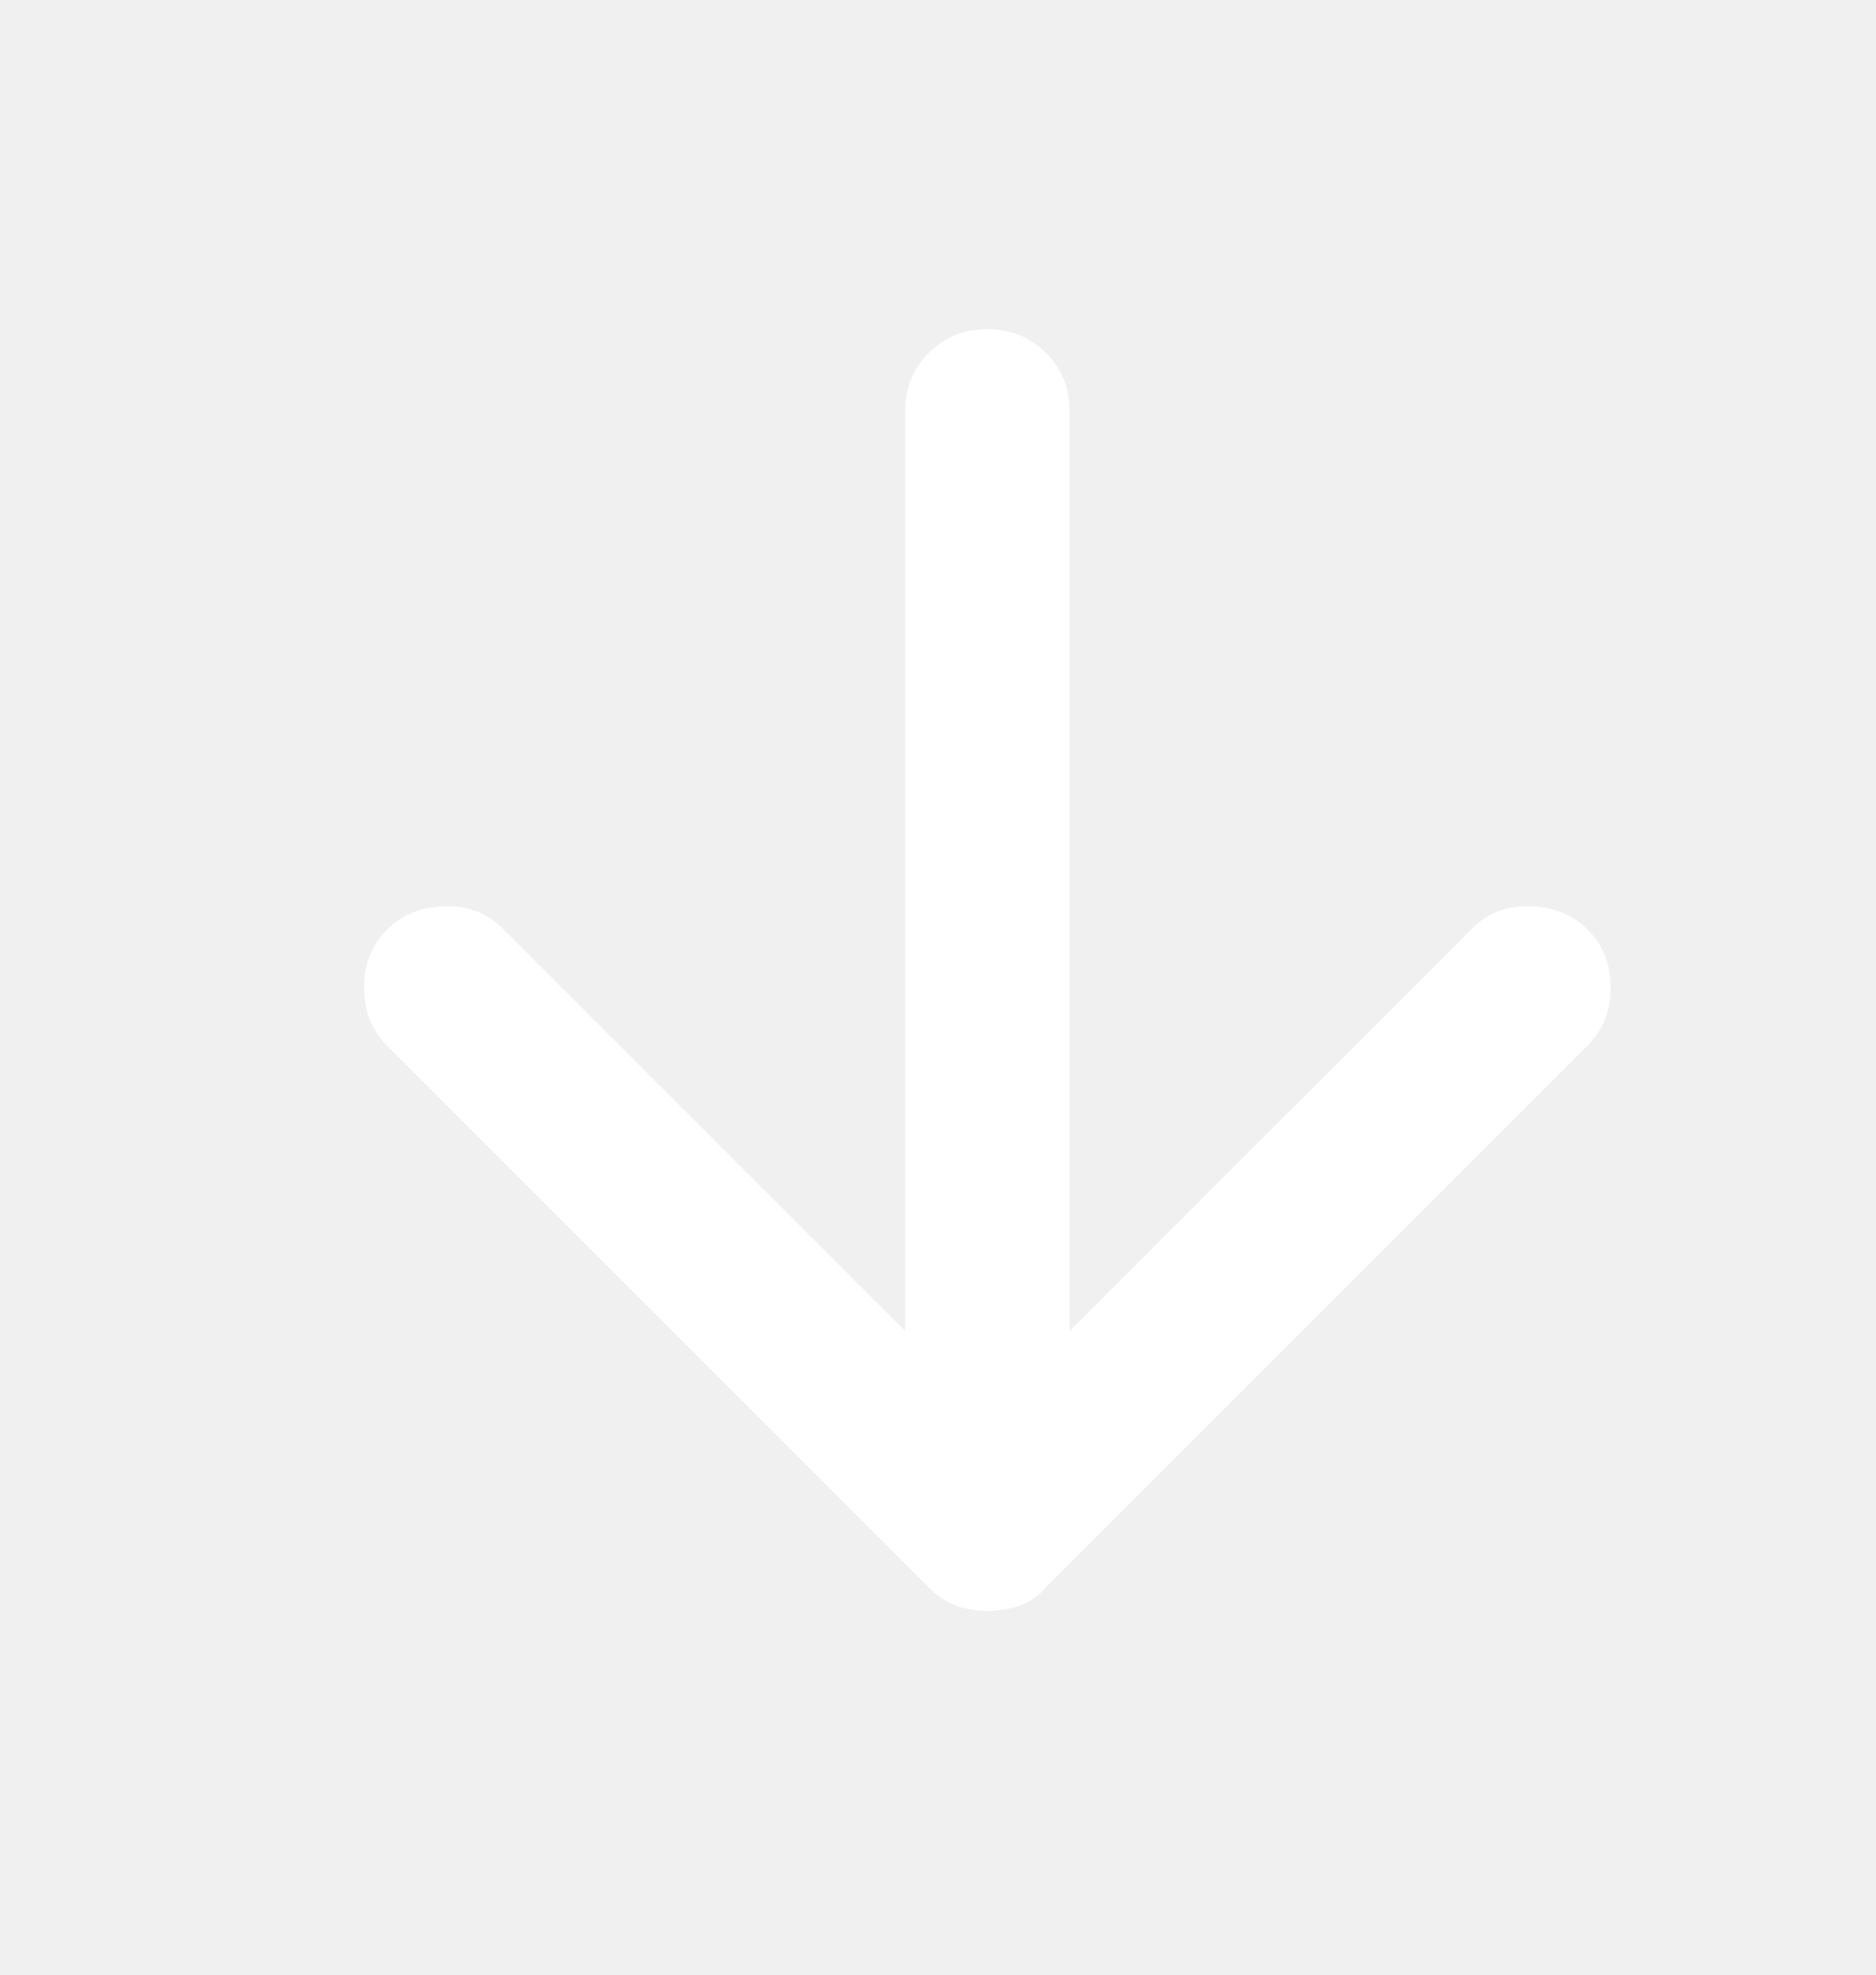
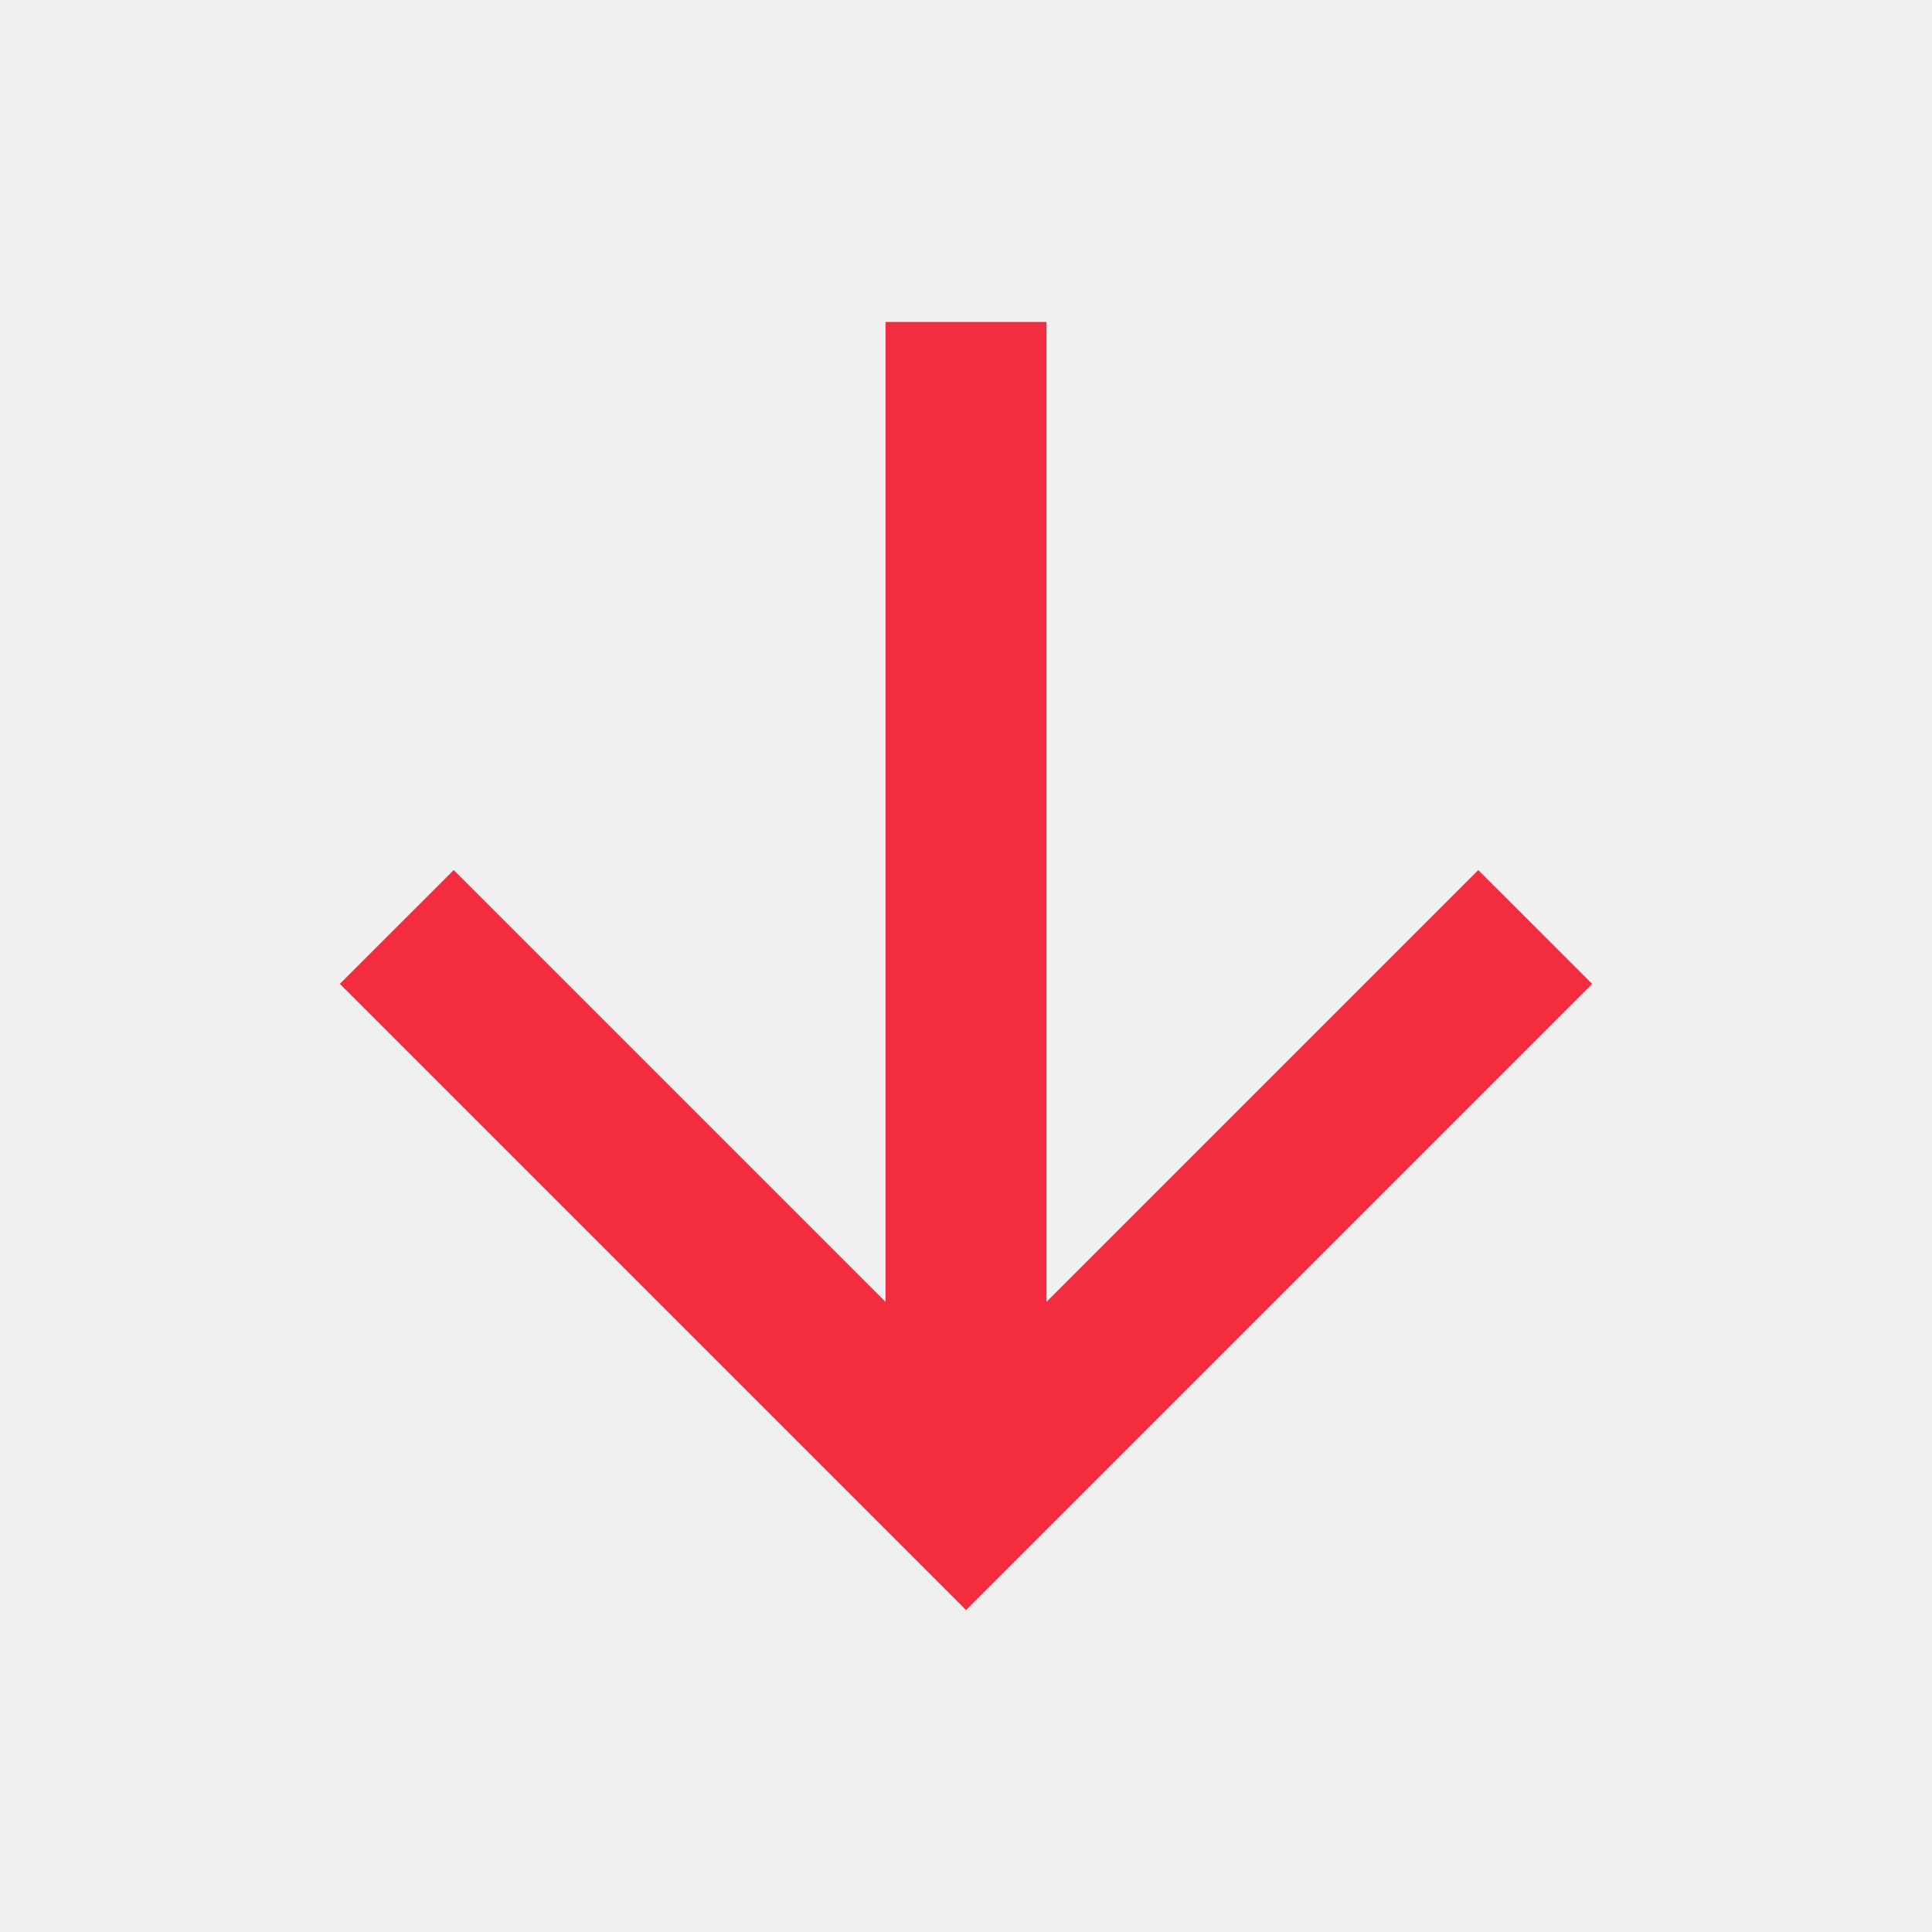
- <svg xmlns="http://www.w3.org/2000/svg" width="19" height="20" viewBox="0 0 19 20" fill="none">
-   <g id="Arrow">
-     <path id="Vector" d="M3.917 9.417C4.069 9.264 4.264 9.184 4.5 9.177C4.736 9.17 4.931 9.243 5.083 9.396L9.167 13.479L9.167 4.167C9.167 3.931 9.247 3.733 9.407 3.573C9.567 3.413 9.764 3.333 10 3.333C10.236 3.333 10.434 3.413 10.594 3.574C10.754 3.733 10.834 3.931 10.833 4.167L10.833 13.479L14.917 9.396C15.069 9.243 15.264 9.17 15.5 9.177C15.736 9.184 15.931 9.264 16.083 9.417C16.236 9.57 16.312 9.764 16.312 10C16.312 10.236 16.236 10.431 16.083 10.584L10.583 16.084C10.514 16.167 10.427 16.226 10.322 16.261C10.218 16.296 10.111 16.313 10 16.313C9.889 16.313 9.785 16.295 9.688 16.261C9.59 16.227 9.5 16.167 9.417 16.084L3.917 10.584C3.764 10.431 3.688 10.236 3.688 10C3.688 9.764 3.764 9.57 3.917 9.417Z" fill="white" />
-   </g>
+ <svg xmlns="http://www.w3.org/2000/svg" width="20" height="20" viewBox="0 0 20 20" fill="none">
+   <path d="M10.833 13.477L15.303 9.007L16.482 10.185L10 16.667L3.518 10.185L4.697 9.007L9.167 13.477V3.333H10.833V13.477Z" fill="#F32C40" />
</svg>
